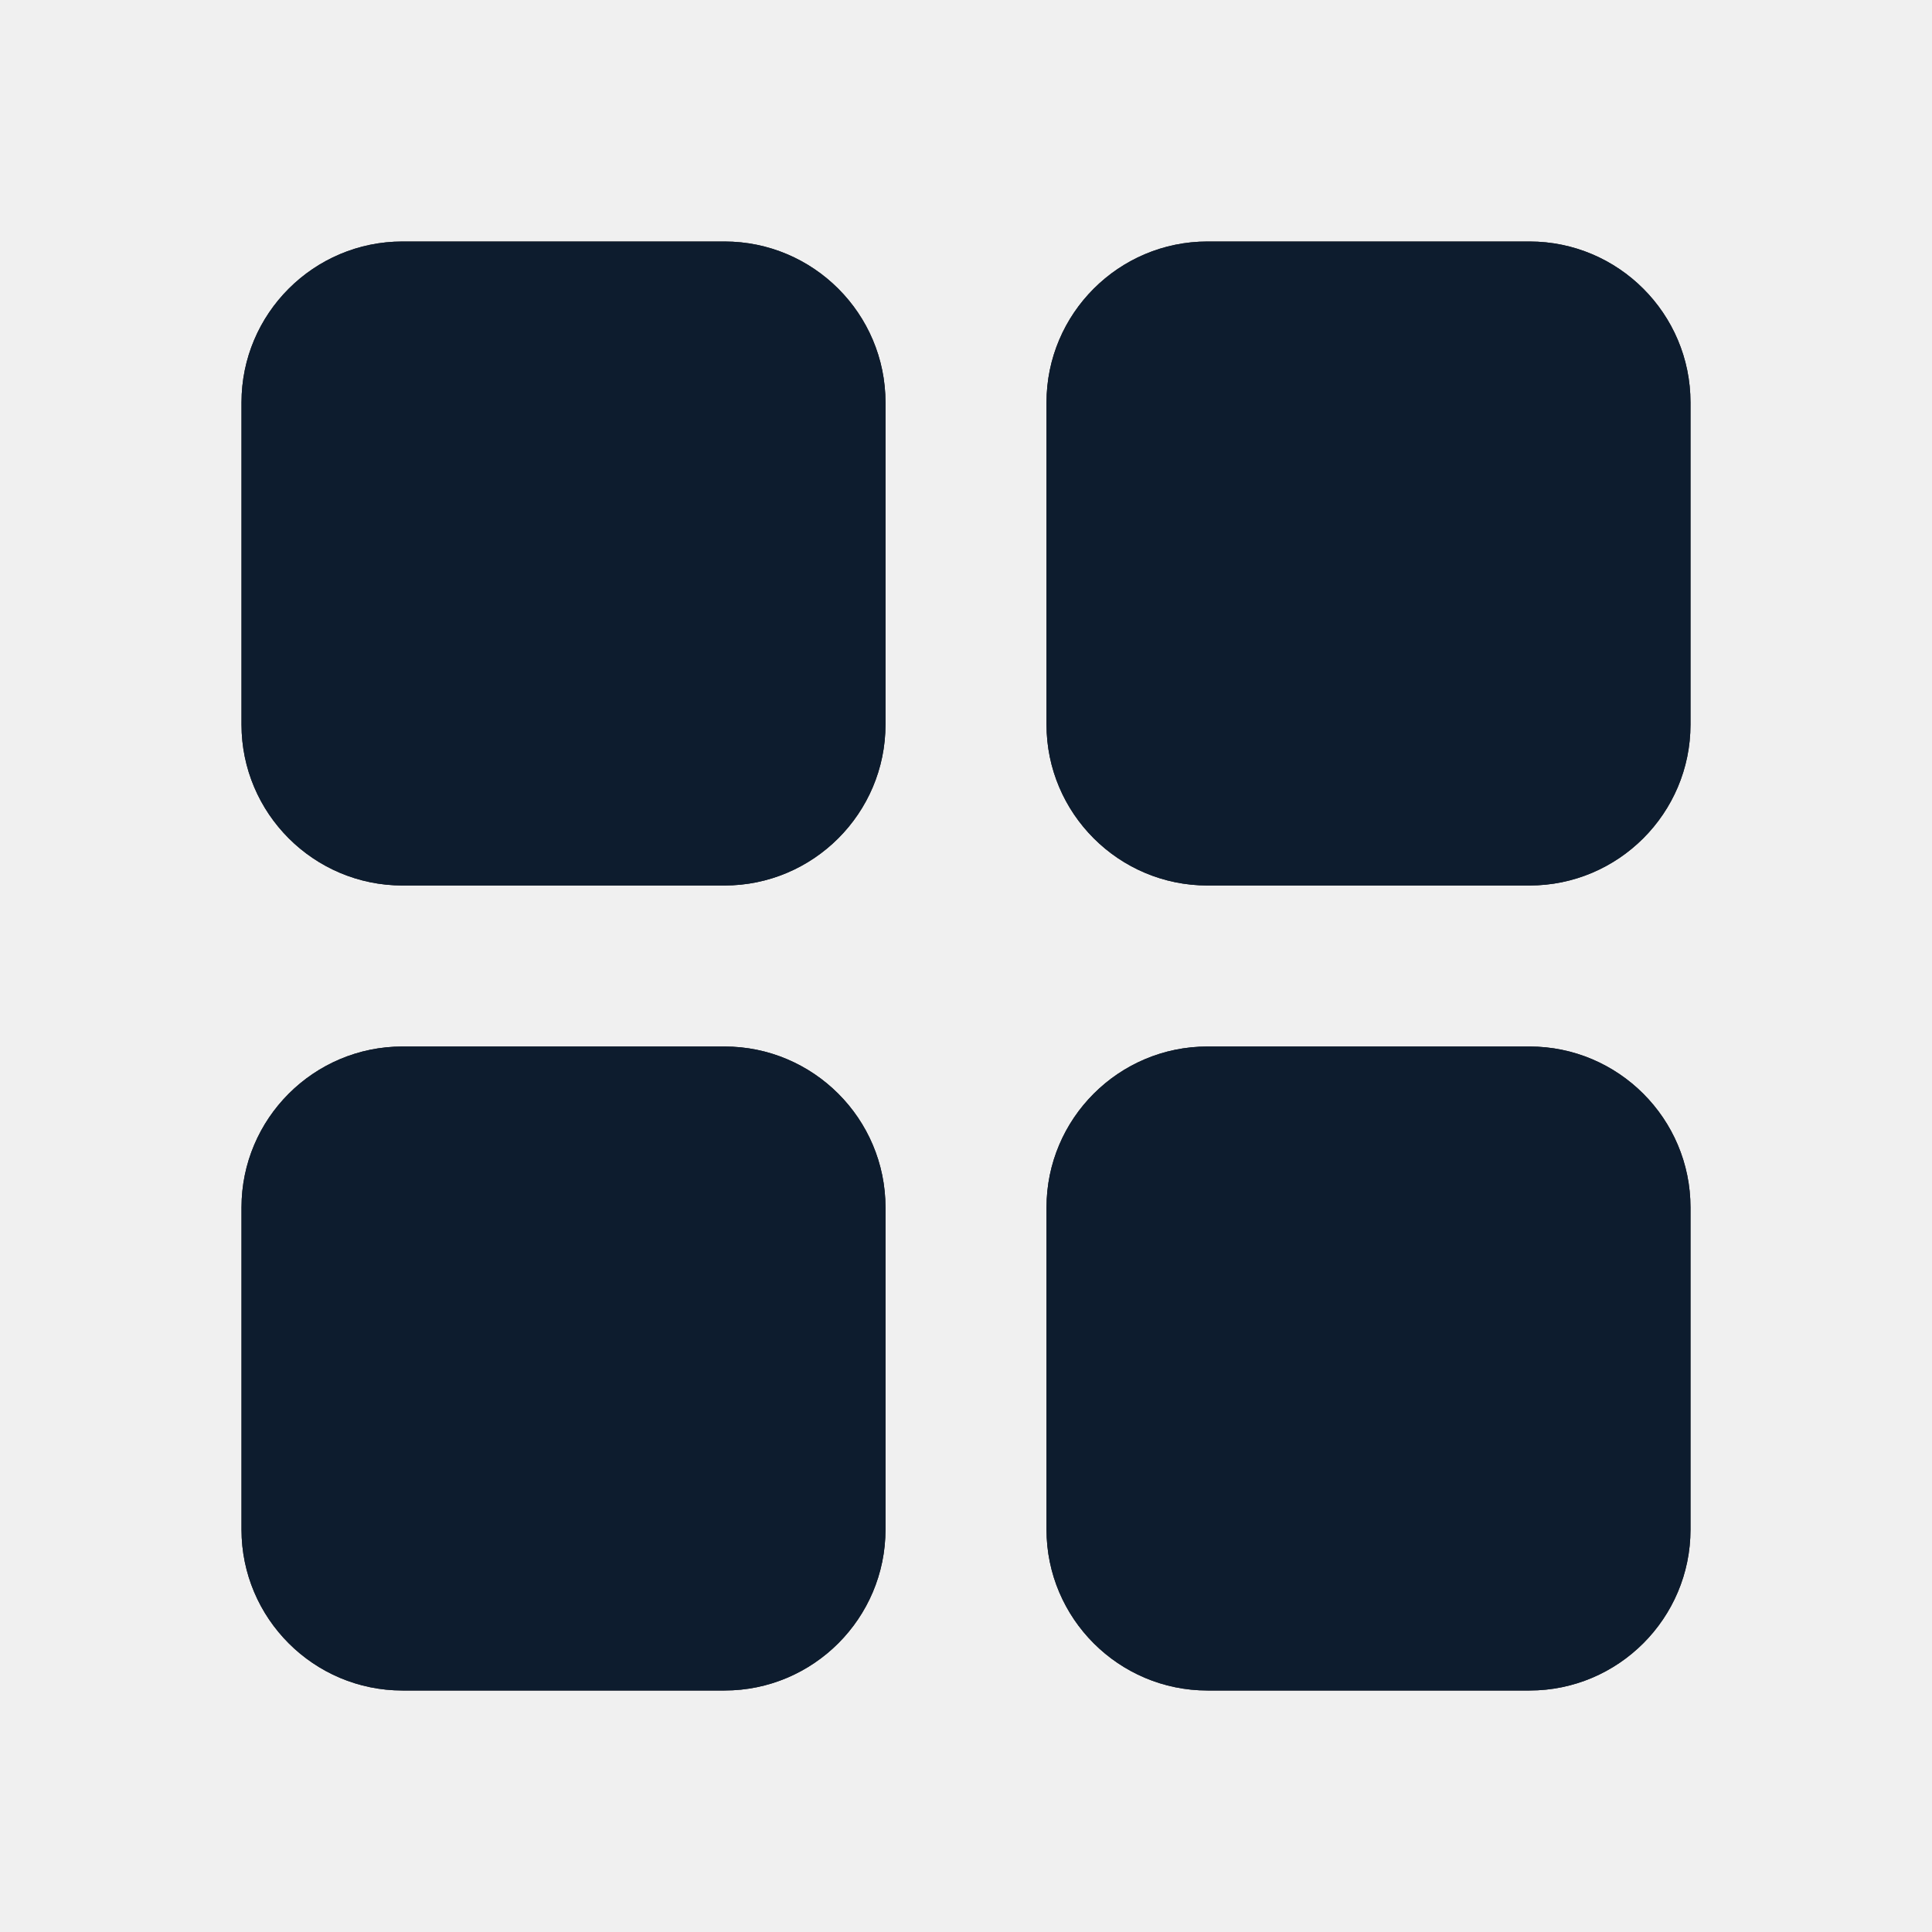
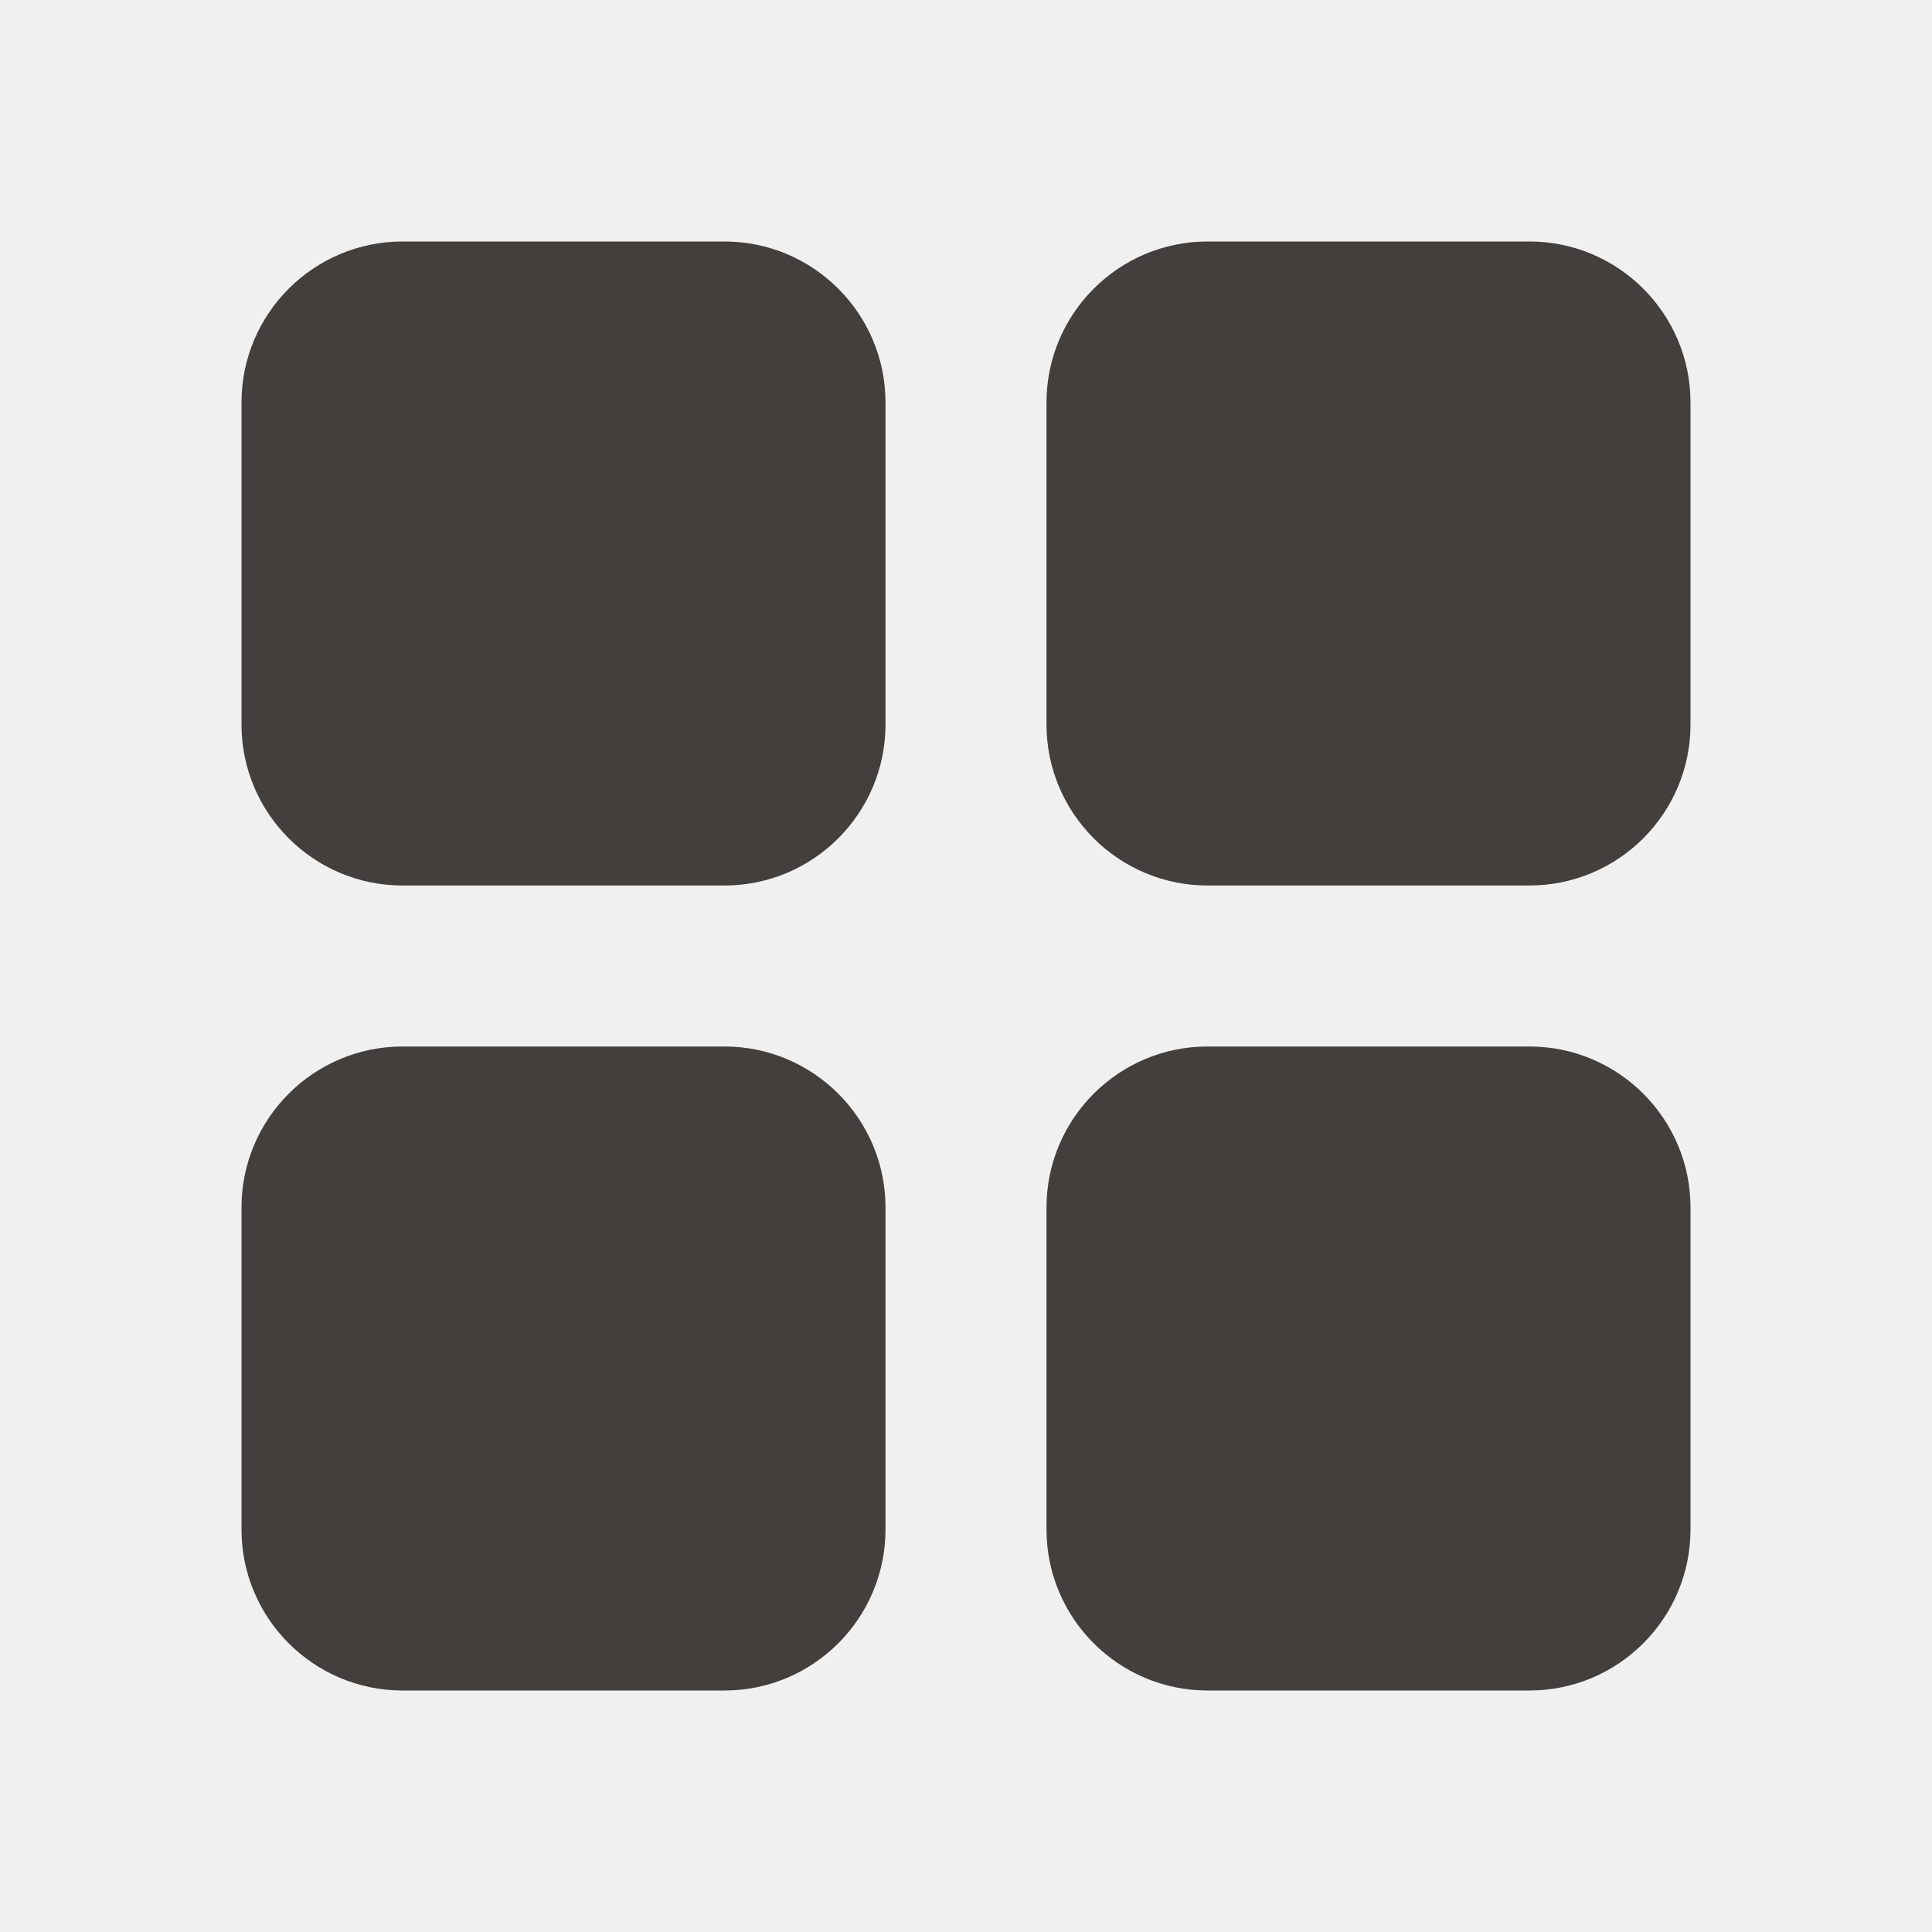
<svg xmlns="http://www.w3.org/2000/svg" width="24" height="24" viewBox="0 0 24 24" fill="none">
  <g id="Icon/Fill/grid">
-     <path id="Mask" fill-rule="evenodd" clip-rule="evenodd" d="M5 3H9C10.103 3 11 3.897 11 5V9C11 10.103 10.103 11 9 11H5C3.897 11 3 10.103 3 9V5C3 3.897 3.897 3 5 3ZM15 3H19C20.103 3 21 3.897 21 5V9C21 10.103 20.103 11 19 11H15C13.897 11 13 10.103 13 9V5C13 3.897 13.897 3 15 3ZM9 13H5C3.897 13 3 13.897 3 15V19C3 20.103 3.897 21 5 21H9C10.103 21 11 20.103 11 19V15C11 13.897 10.103 13 9 13ZM15 13H19C20.103 13 21 13.897 21 15V19C21 20.103 20.103 21 19 21H15C13.897 21 13 20.103 13 19V15C13 13.897 13.897 13 15 13Z" fill="#231F20" />
-     <mask id="mask0" mask-type="alpha" maskUnits="userSpaceOnUse" x="3" y="3" width="18" height="18">
-       <path id="Mask_2" fill-rule="evenodd" clip-rule="evenodd" d="M5 3H9C10.103 3 11 3.897 11 5V9C11 10.103 10.103 11 9 11H5C3.897 11 3 10.103 3 9V5C3 3.897 3.897 3 5 3ZM15 3H19C20.103 3 21 3.897 21 5V9C21 10.103 20.103 11 19 11H15C13.897 11 13 10.103 13 9V5C13 3.897 13.897 3 15 3ZM9 13H5C3.897 13 3 13.897 3 15V19C3 20.103 3.897 21 5 21H9C10.103 21 11 20.103 11 19V15C11 13.897 10.103 13 9 13ZM15 13H19C20.103 13 21 13.897 21 15V19C21 20.103 20.103 21 19 21H15C13.897 21 13 20.103 13 19V15C13 13.897 13.897 13 15 13Z" fill="white" />
-     </mask>
-     <g mask="url(#mask0)">
-       <g id="ð¨ Color">
-         <rect id="Base" width="24" height="24" fill="#0D1C2E" />
-       </g>
-     </g>
+     <path id="Mask" fill-rule="evenodd" clip-rule="evenodd" d="M5 3H9C10.103 3 11 3.897 11 5V9C11 10.103 10.103 11 9 11H5C3.897 11 3 10.103 3 9V5C3 3.897 3.897 3 5 3ZM15 3H19C20.103 3 21 3.897 21 5V9C21 10.103 20.103 11 19 11H15C13.897 11 13 10.103 13 9V5C13 3.897 13.897 3 15 3ZM9 13H5C3.897 13 3 13.897 3 15V19C3 20.103 3.897 21 5 21H9C10.103 21 11 20.103 11 19V15C11 13.897 10.103 13 9 13ZM15 13H19C20.103 13 21 13.897 21 15V19C21 20.103 20.103 21 19 21H15C13.897 21 13 20.103 13 19V15C13 13.897 13.897 13 15 13Z" fill="#423F3D" />
  </g>
</svg>
